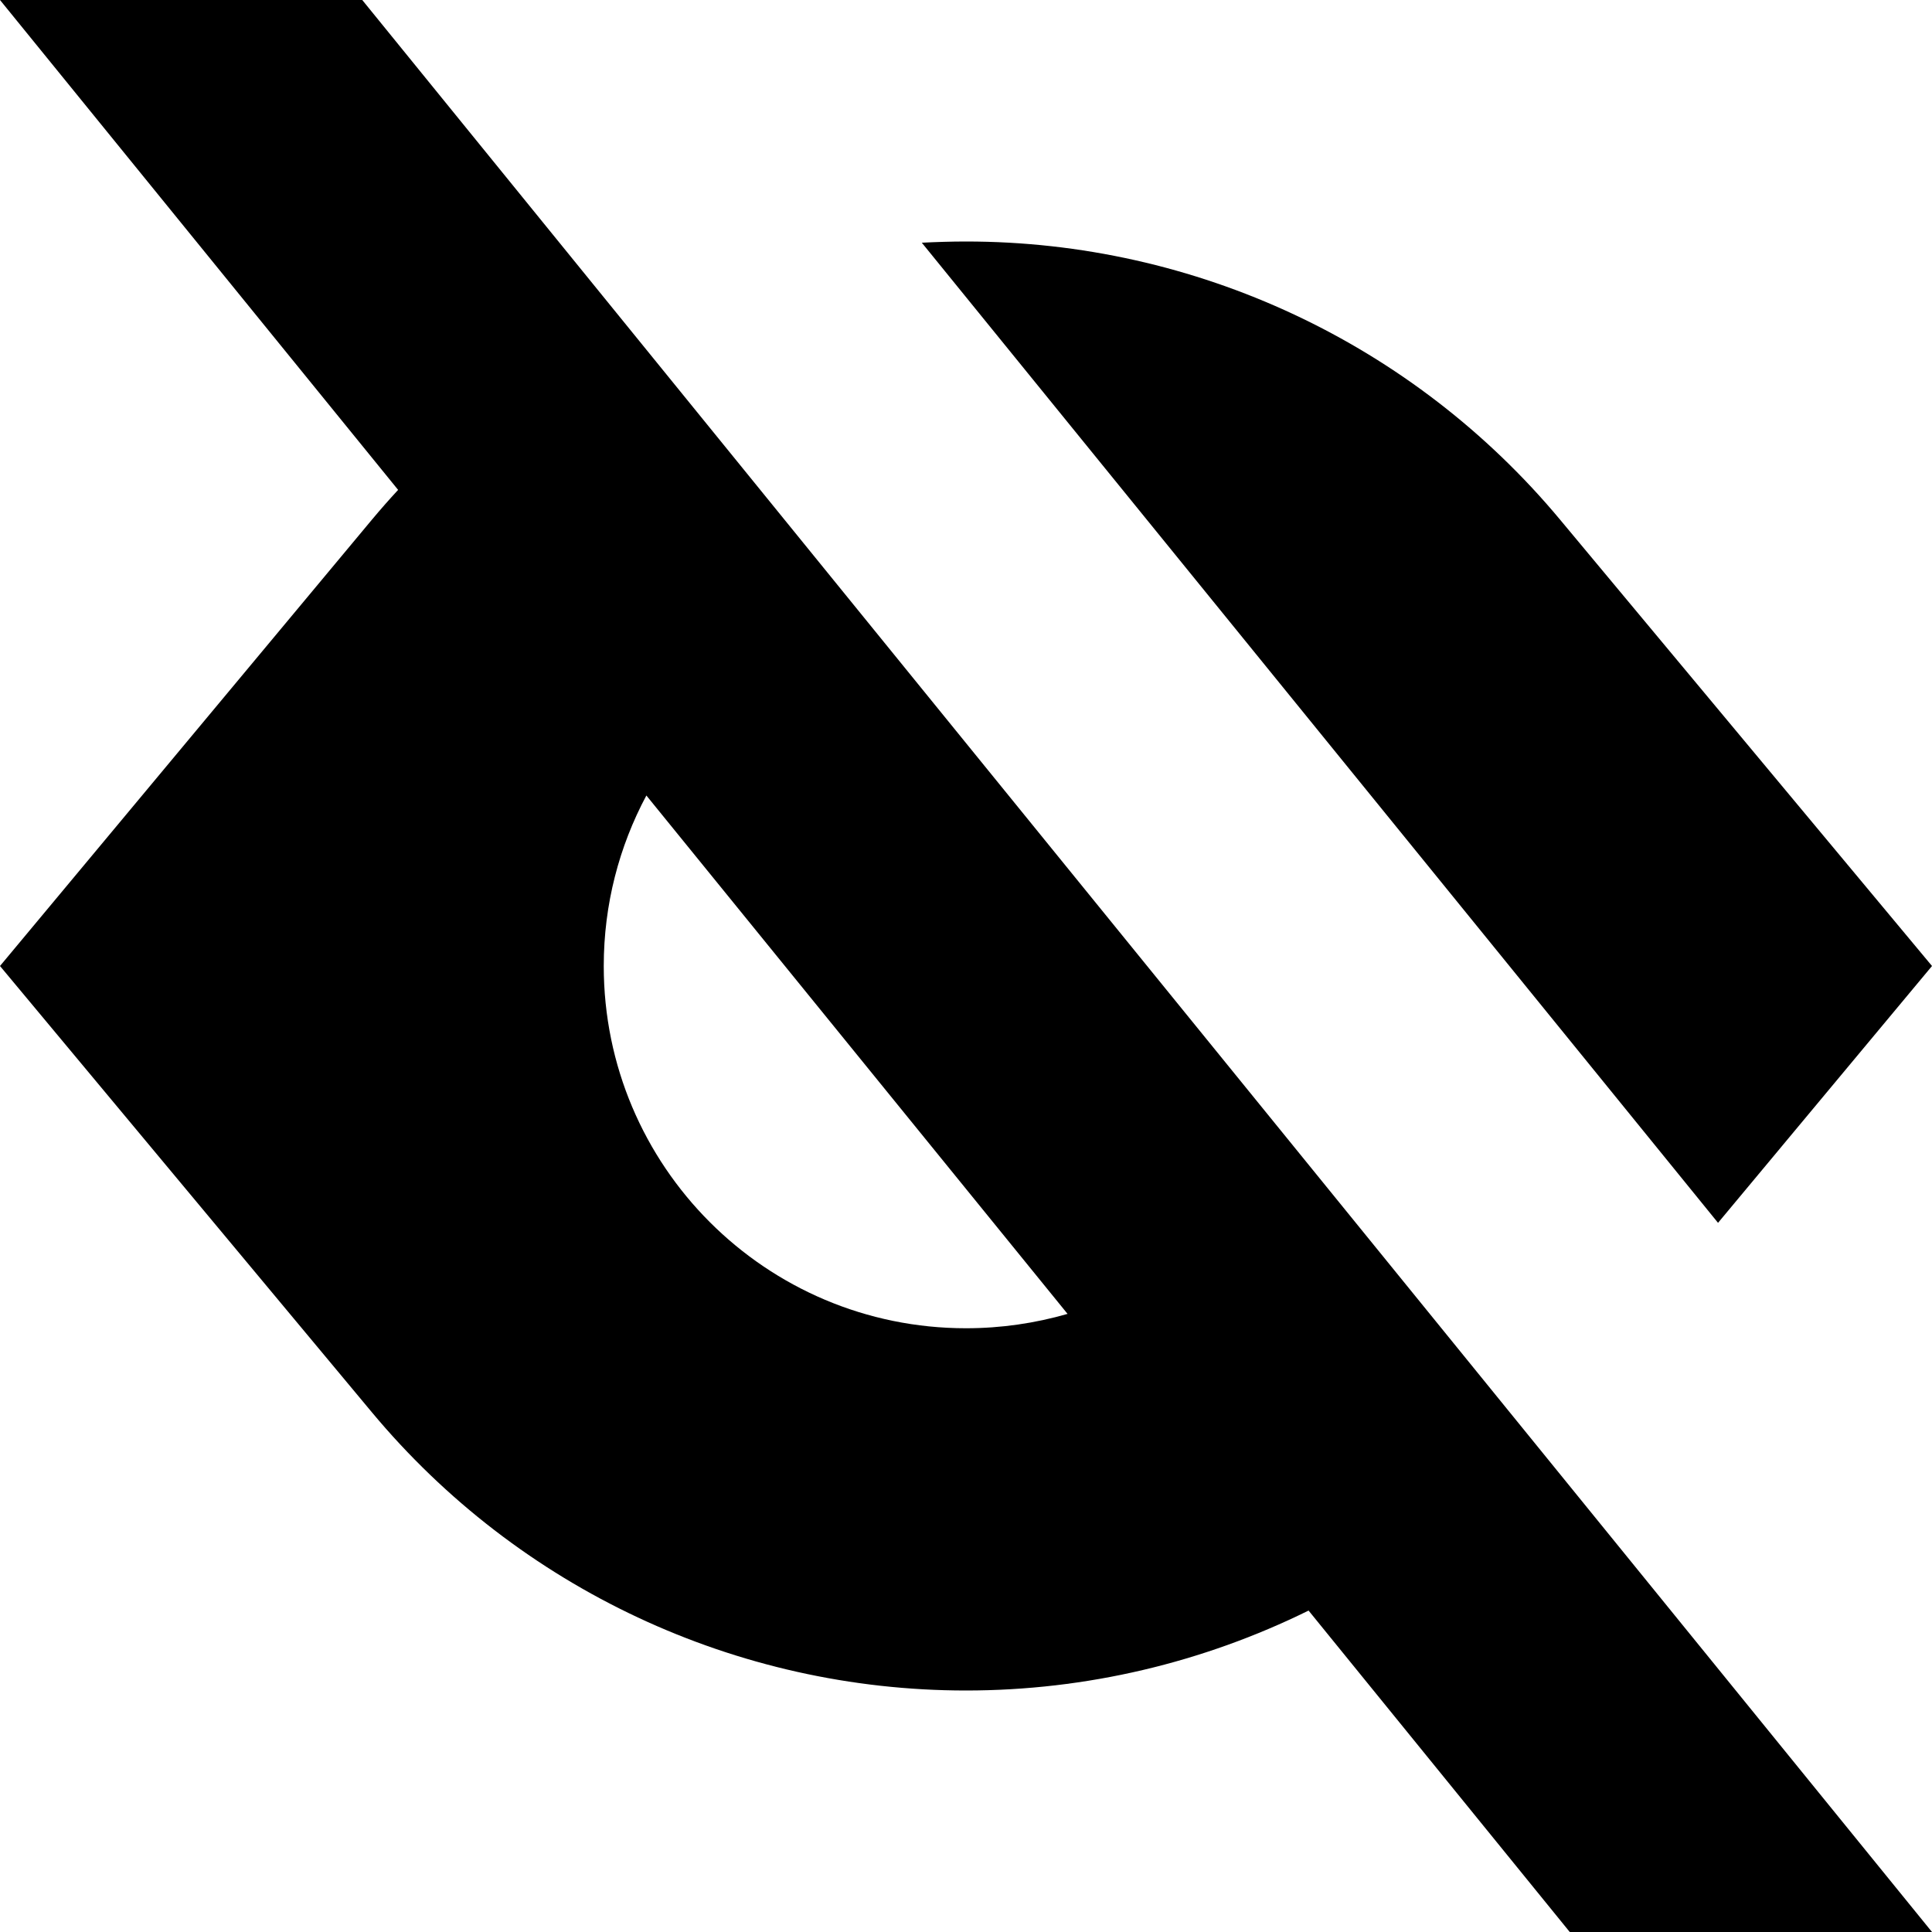
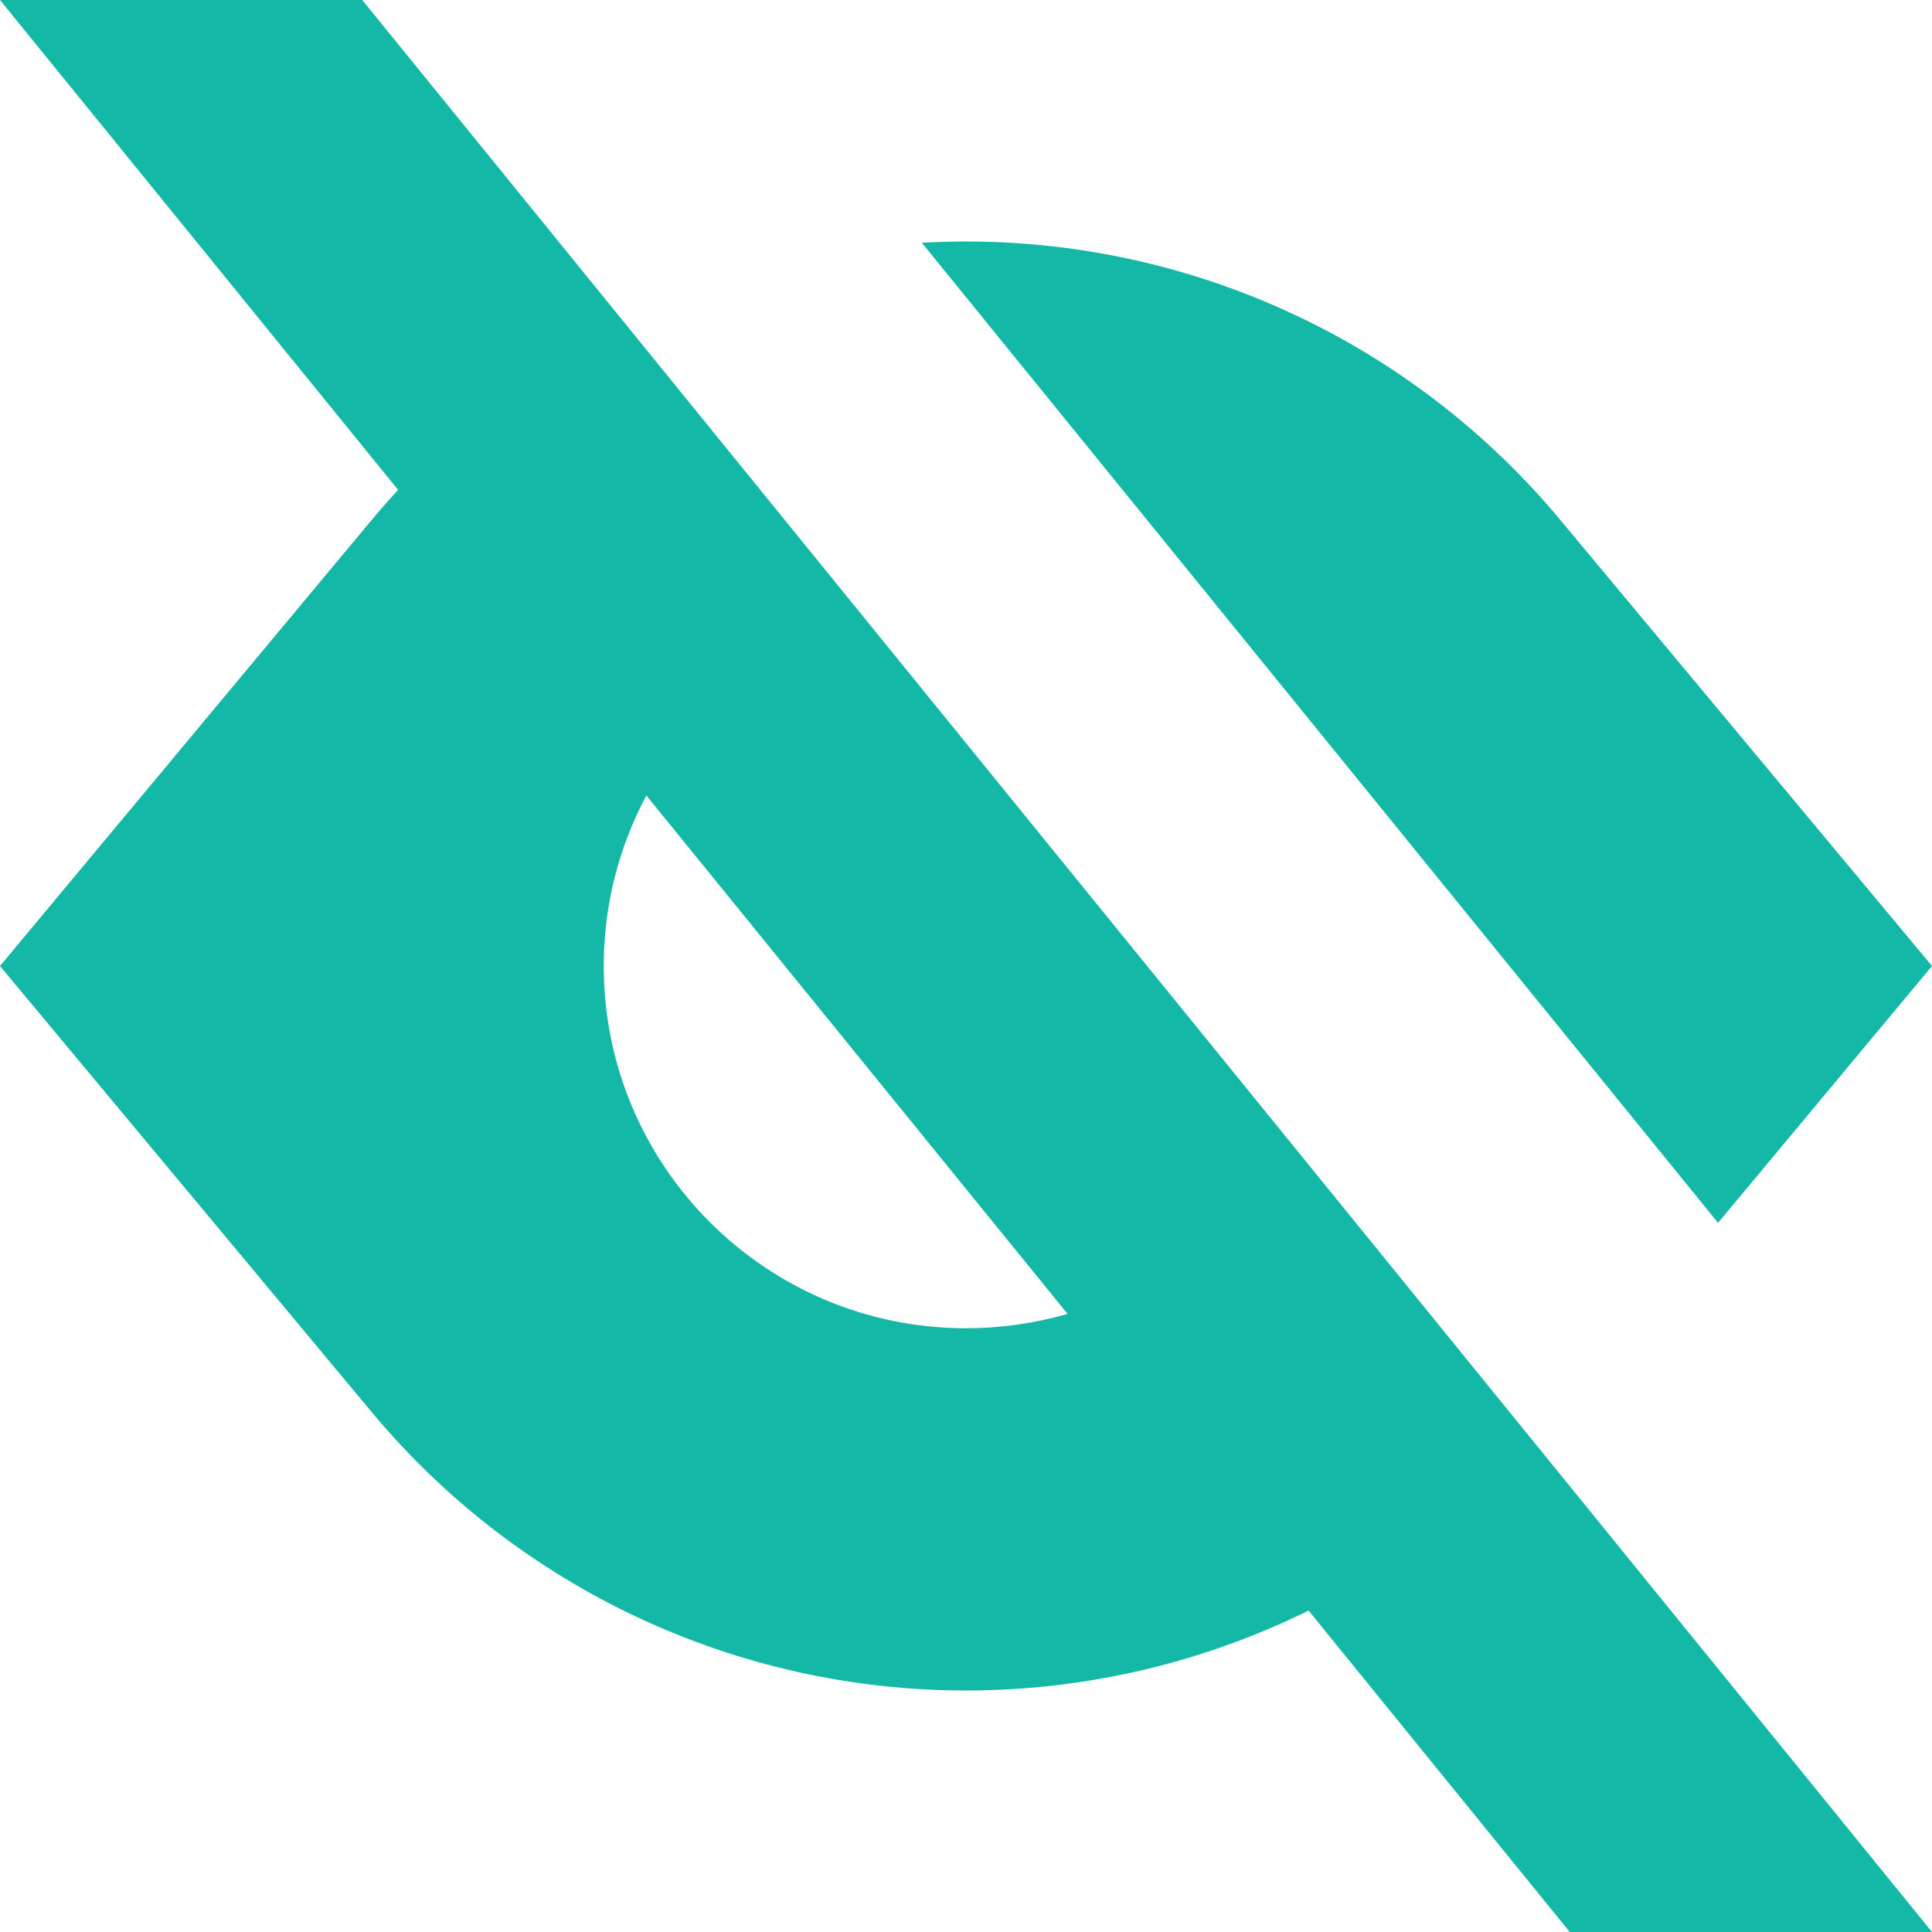
<svg xmlns="http://www.w3.org/2000/svg" width="800px" height="800px" viewBox="0 0 16 16" fill="none">
-   <path fill-rule="evenodd" clip-rule="evenodd" d="M16 16H13L10.837 13.338C9.965 13.768 8.996 14 8 14C6.099 14 4.296 13.156 3.079 11.695L0 8L3.079 4.305C3.15 4.22 3.222 4.138 3.297 4.057L0 0H3L16 16ZM5.353 6.588C5.128 7.009 5 7.489 5 8C5 9.657 6.343 11 8 11C8.292 11 8.574 10.958 8.841 10.881L5.353 6.588Z" fill="#000000" />
-   <path d="M16 8L14.228 10.127L7.634 2.01C7.755 2.004 7.877 2 8 2C9.901 2 11.704 2.844 12.921 4.305L16 8Z" fill="#000000" />
+   <path fill-rule="evenodd" clip-rule="evenodd" d="M16 16H13L10.837 13.338C9.965 13.768 8.996 14 8 14C6.099 14 4.296 13.156 3.079 11.695L0 8L3.079 4.305C3.15 4.22 3.222 4.138 3.297 4.057L0 0H3L16 16ZM5.353 6.588C5.128 7.009 5 7.489 5 8C5 9.657 6.343 11 8 11C8.292 11 8.574 10.958 8.841 10.881L5.353 6.588Z" fill="#14b8a6" />
+   <path d="M16 8L14.228 10.127L7.634 2.01C7.755 2.004 7.877 2 8 2C9.901 2 11.704 2.844 12.921 4.305L16 8Z" fill="#14b8a6" />
</svg>
